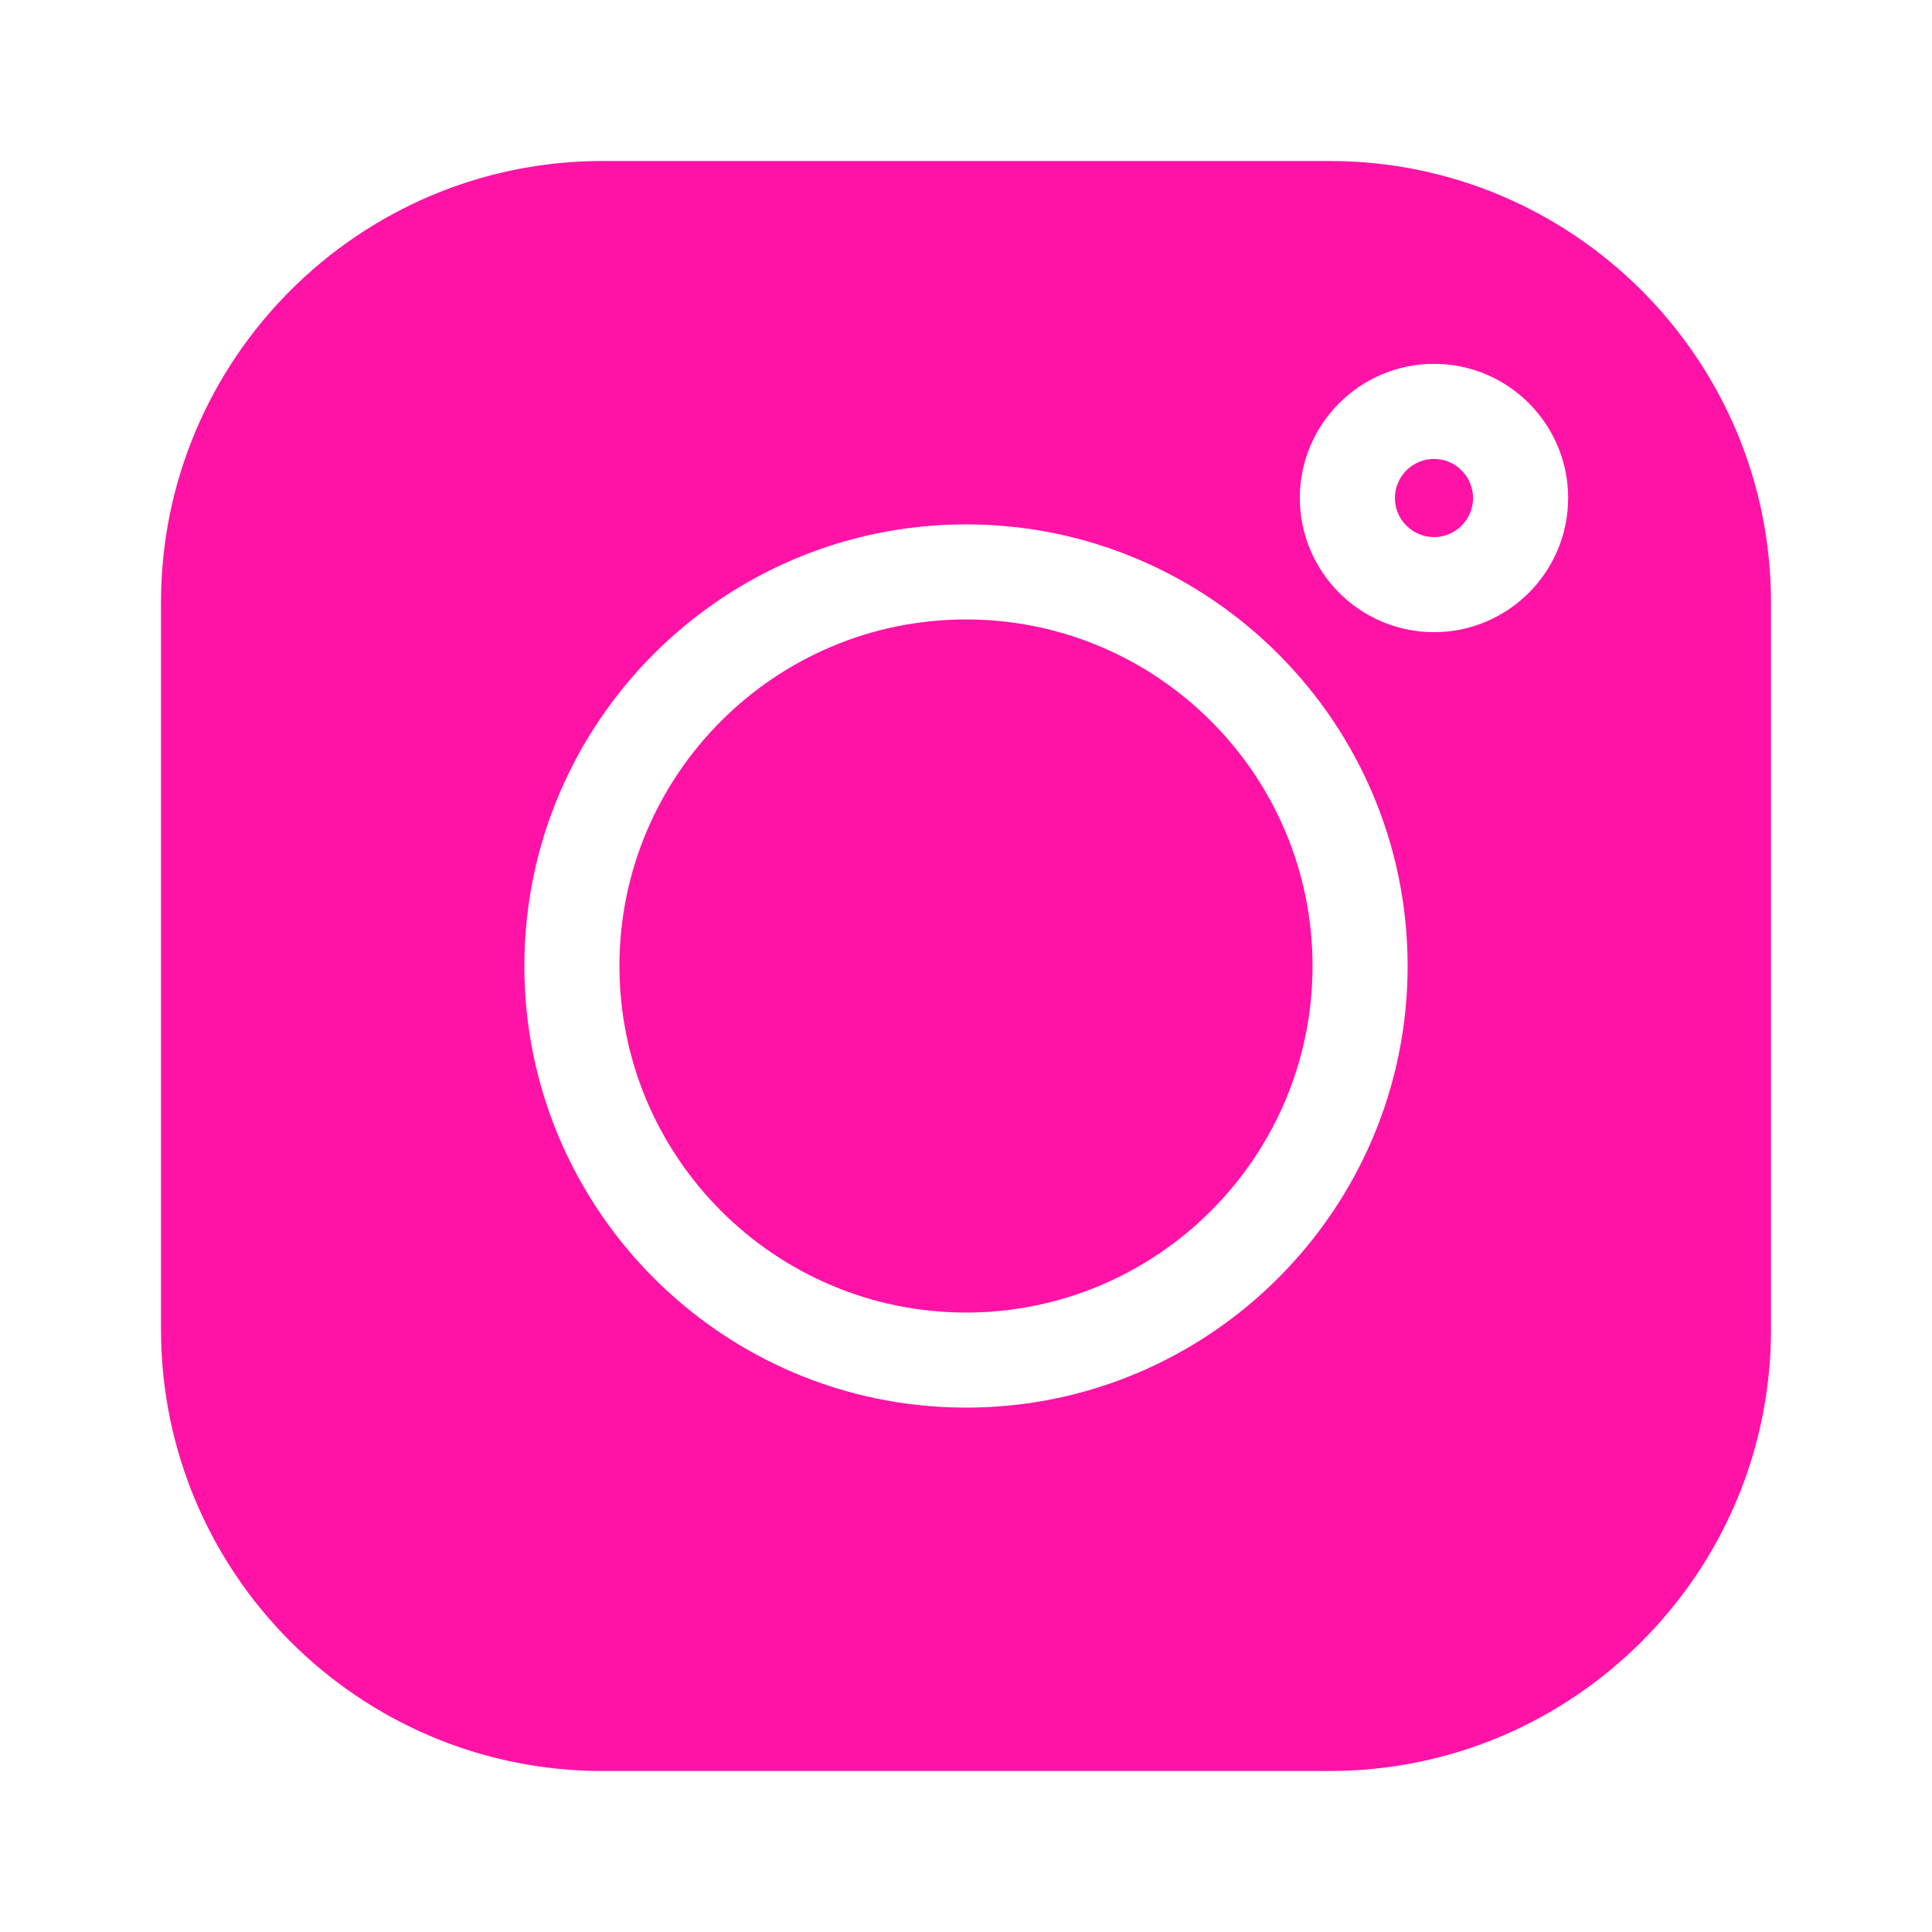
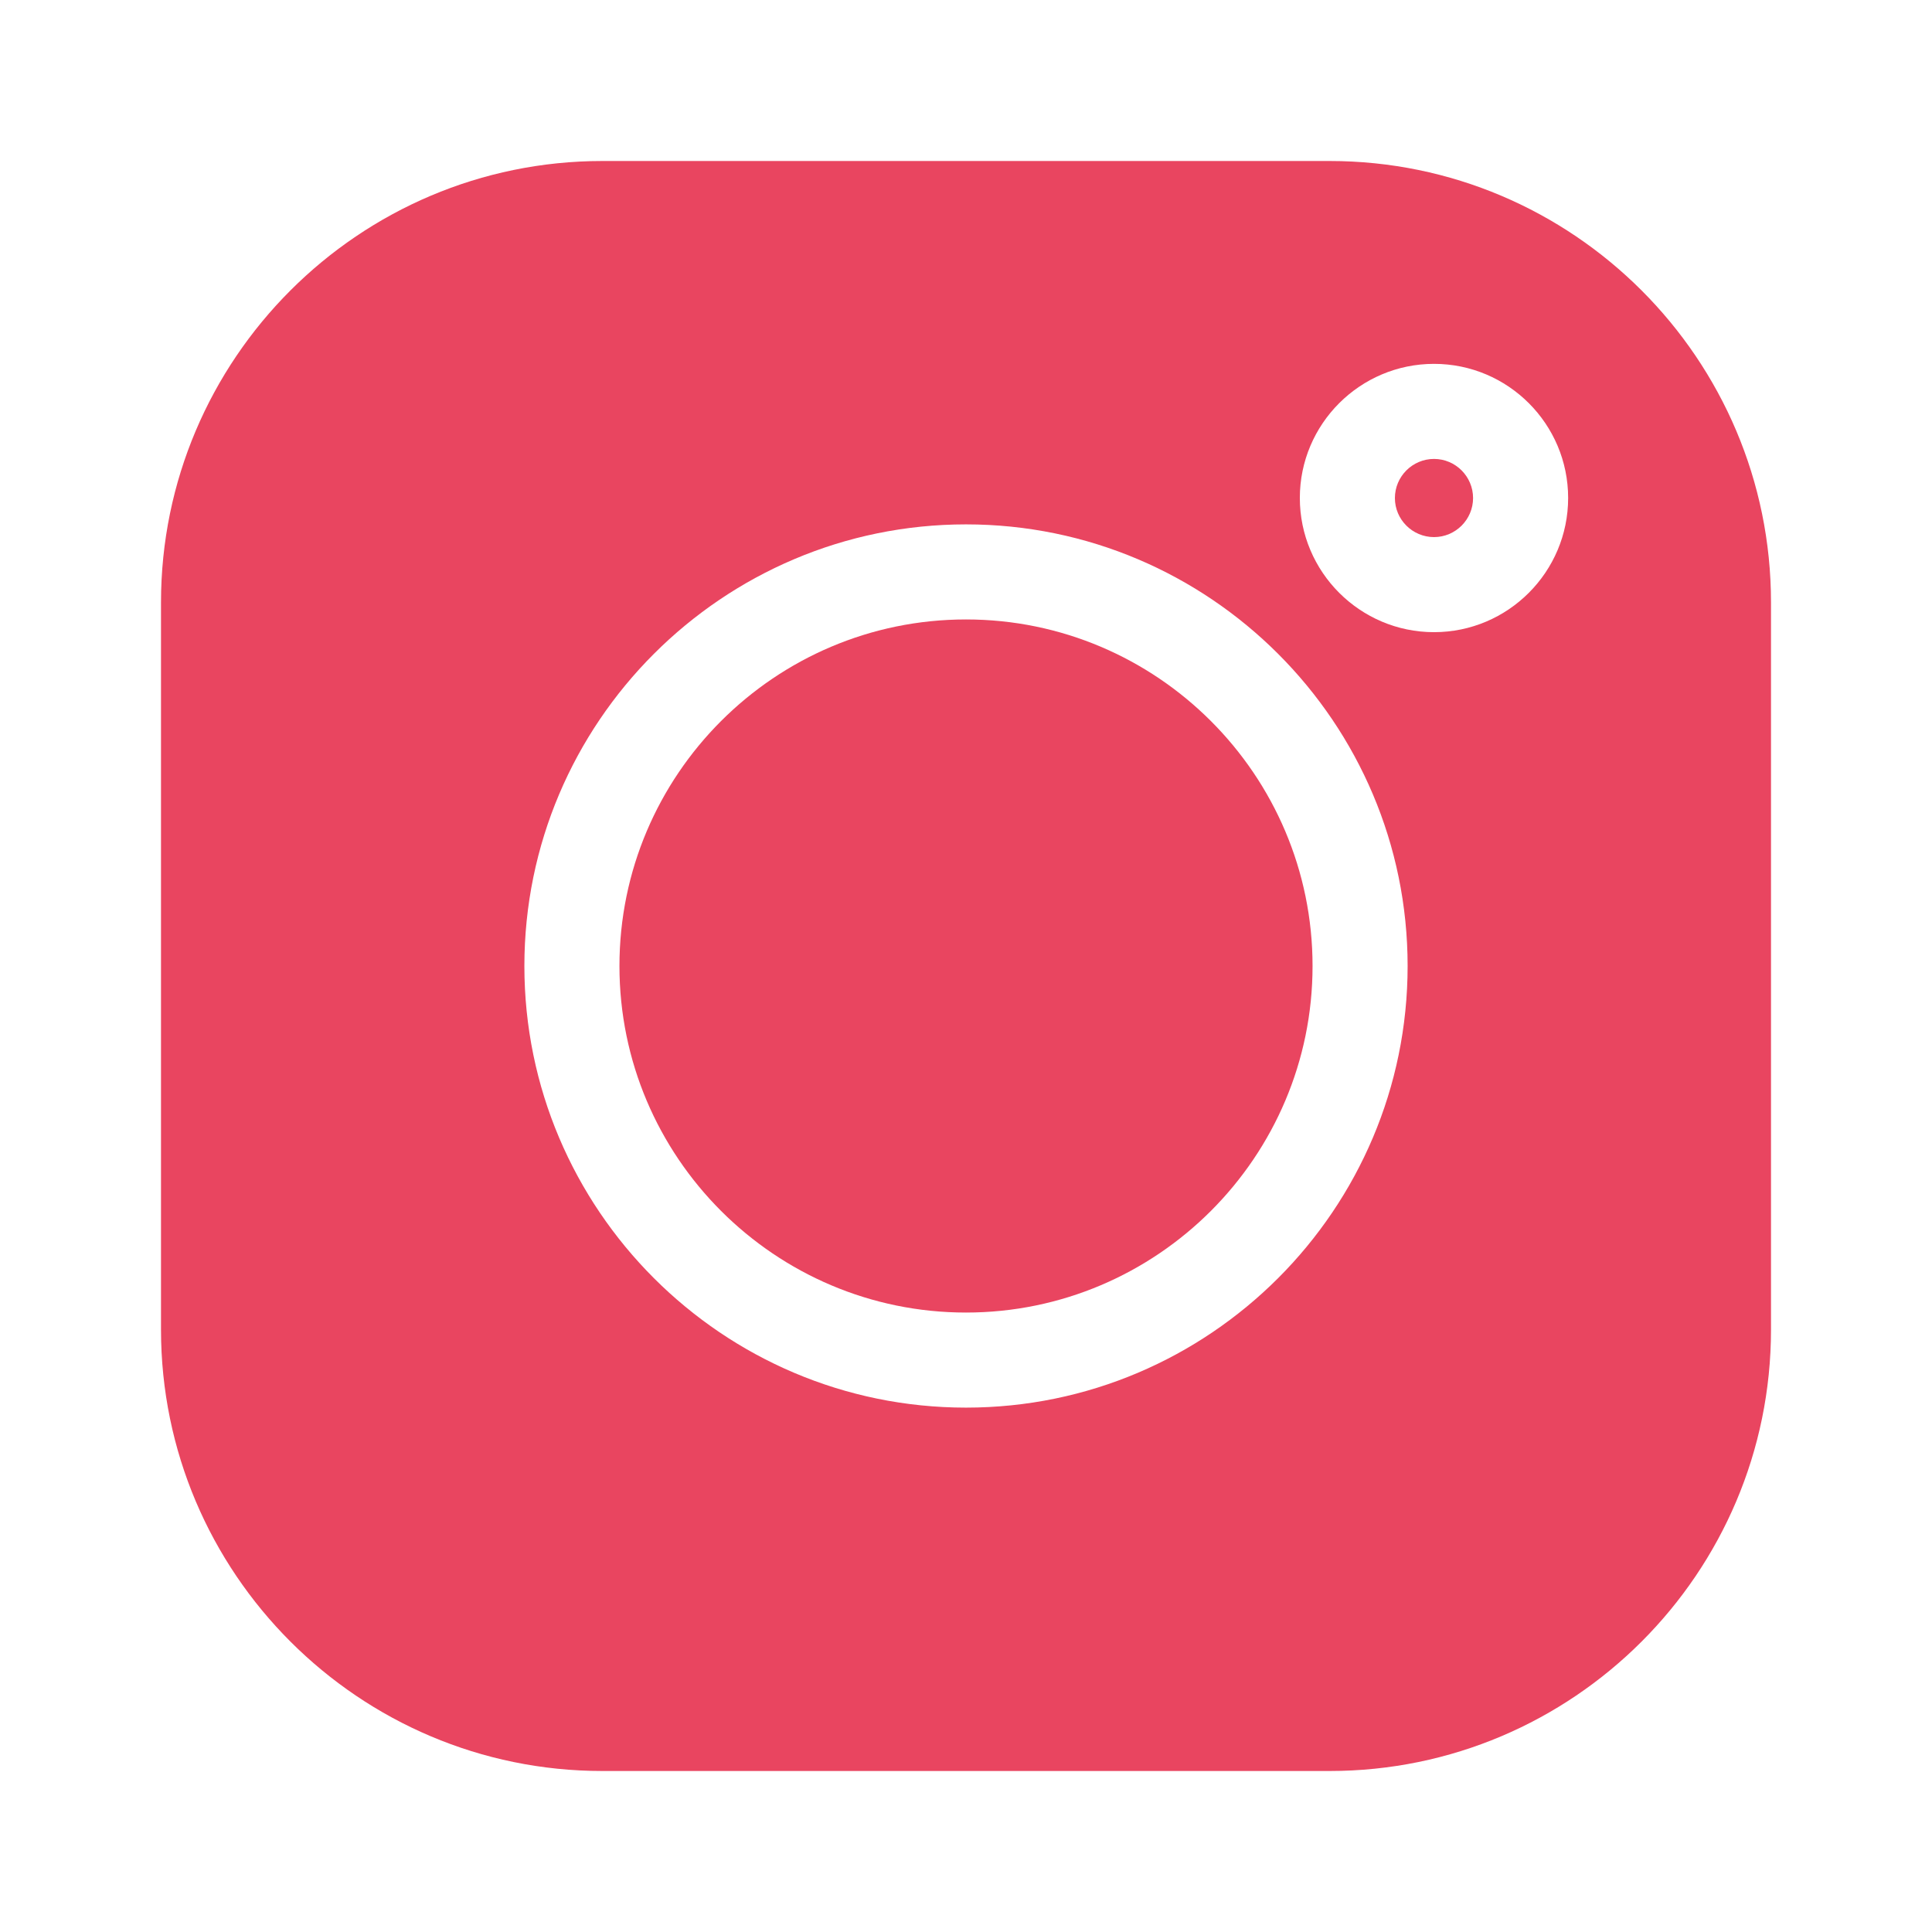
<svg xmlns="http://www.w3.org/2000/svg" width="24" height="24" viewBox="0 0 24 24" fill="none">
-   <path d="M17.814 5.701C17.546 5.701 17.328 5.919 17.328 6.187C17.328 6.454 17.546 6.672 17.814 6.672C18.081 6.672 18.299 6.454 18.299 6.187C18.299 5.919 18.081 5.701 17.814 5.701Z" fill="#FF13A7" />
-   <path d="M12 7.695C9.626 7.695 7.695 9.626 7.695 12C7.695 14.373 9.626 16.305 12 16.305C14.373 16.305 16.305 14.373 16.305 12C16.305 9.626 14.373 7.695 12 7.695Z" fill="#FF13A7" />
-   <path d="M16.517 2H7.483C4.46 2 2 4.46 2 7.483V16.517C2 19.541 4.46 22 7.483 22H16.517C19.541 22 22 19.541 22 16.517V7.483C22 4.46 19.541 2 16.517 2ZM12 17.486C8.975 17.486 6.514 15.025 6.514 12C6.514 8.975 8.975 6.514 12 6.514C15.025 6.514 17.486 8.975 17.486 12C17.486 15.025 15.025 17.486 12 17.486ZM17.814 7.853C16.895 7.853 16.147 7.105 16.147 6.186C16.147 5.267 16.895 4.52 17.814 4.52C18.733 4.52 19.48 5.267 19.48 6.186C19.48 7.105 18.733 7.853 17.814 7.853Z" fill="#FF13A7" />
+   <path d="M17.814 5.701C17.546 5.701 17.328 5.919 17.328 6.187C17.328 6.454 17.546 6.672 17.814 6.672C18.081 6.672 18.299 6.454 18.299 6.187C18.299 5.919 18.081 5.701 17.814 5.701Z" fill="#E94560" />
+   <path d="M12 7.695C9.626 7.695 7.695 9.626 7.695 12C7.695 14.373 9.626 16.305 12 16.305C14.373 16.305 16.305 14.373 16.305 12C16.305 9.626 14.373 7.695 12 7.695Z" fill="#E94560" />
+   <path d="M16.517 2H7.483C4.46 2 2 4.46 2 7.483V16.517C2 19.541 4.46 22 7.483 22H16.517C19.541 22 22 19.541 22 16.517V7.483C22 4.46 19.541 2 16.517 2ZM12 17.486C8.975 17.486 6.514 15.025 6.514 12C6.514 8.975 8.975 6.514 12 6.514C15.025 6.514 17.486 8.975 17.486 12C17.486 15.025 15.025 17.486 12 17.486ZM17.814 7.853C16.895 7.853 16.147 7.105 16.147 6.186C16.147 5.267 16.895 4.52 17.814 4.52C18.733 4.52 19.48 5.267 19.48 6.186C19.48 7.105 18.733 7.853 17.814 7.853Z" fill="#E94560" />
</svg>
